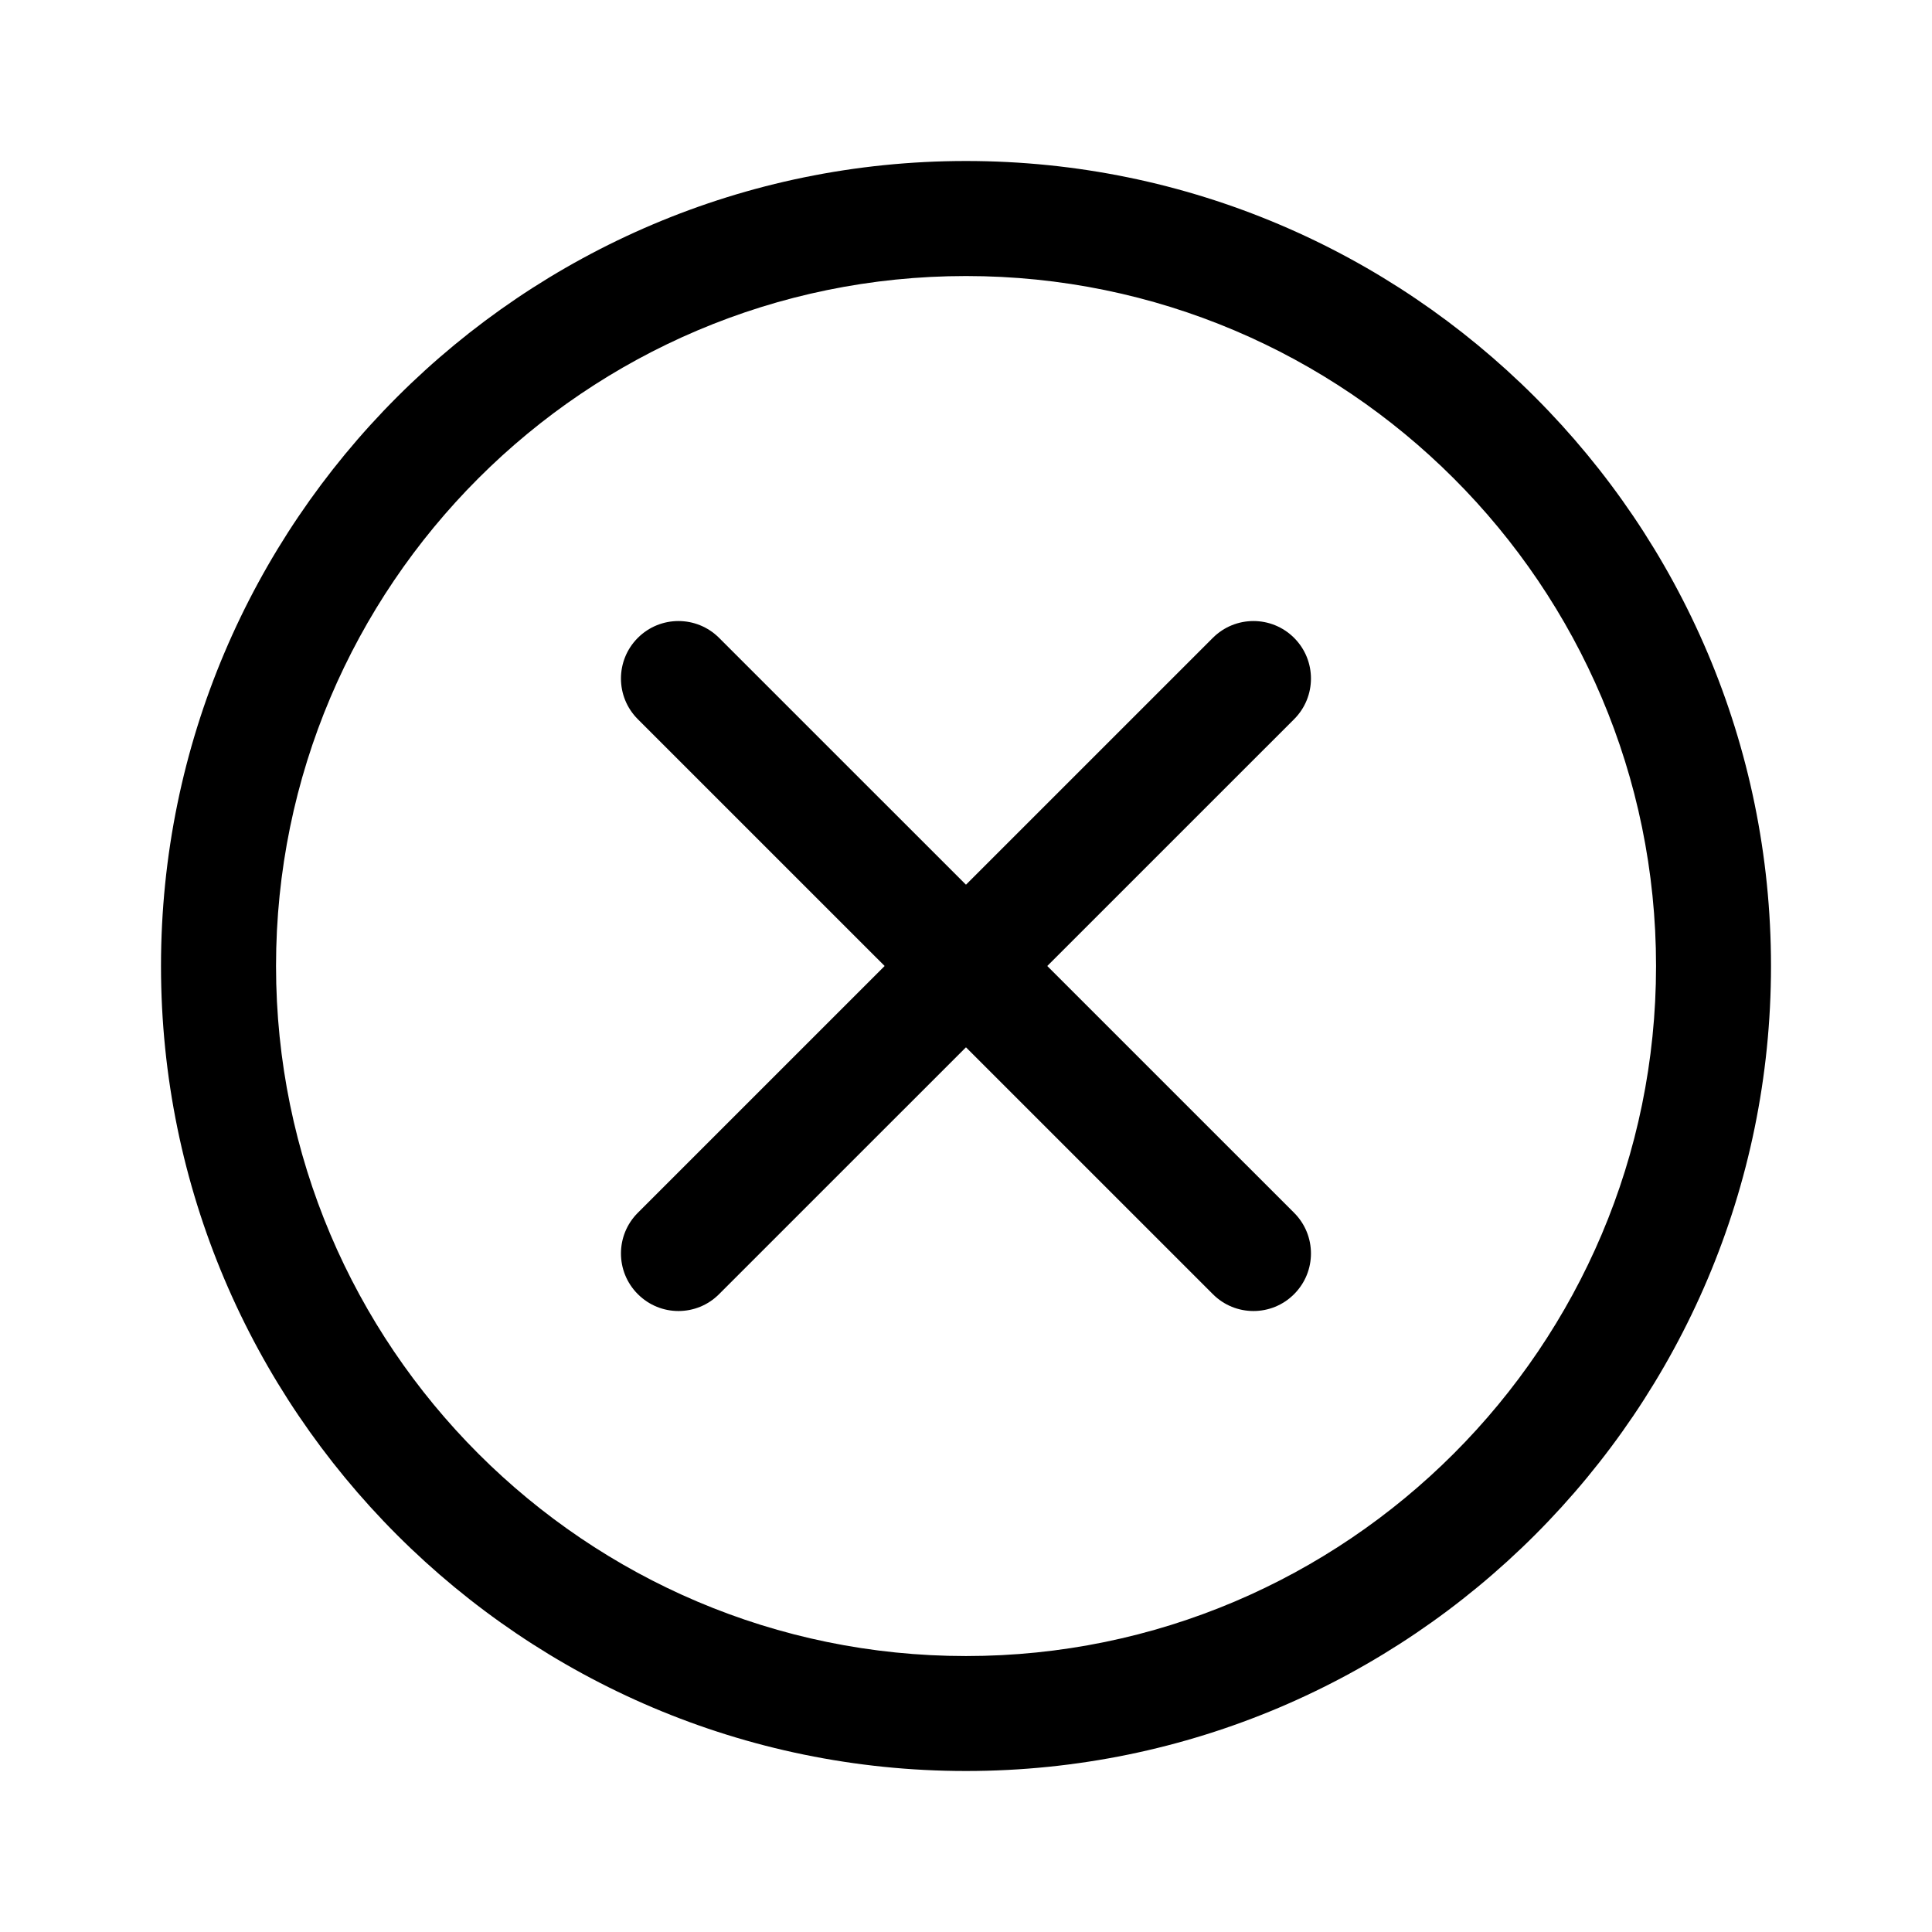
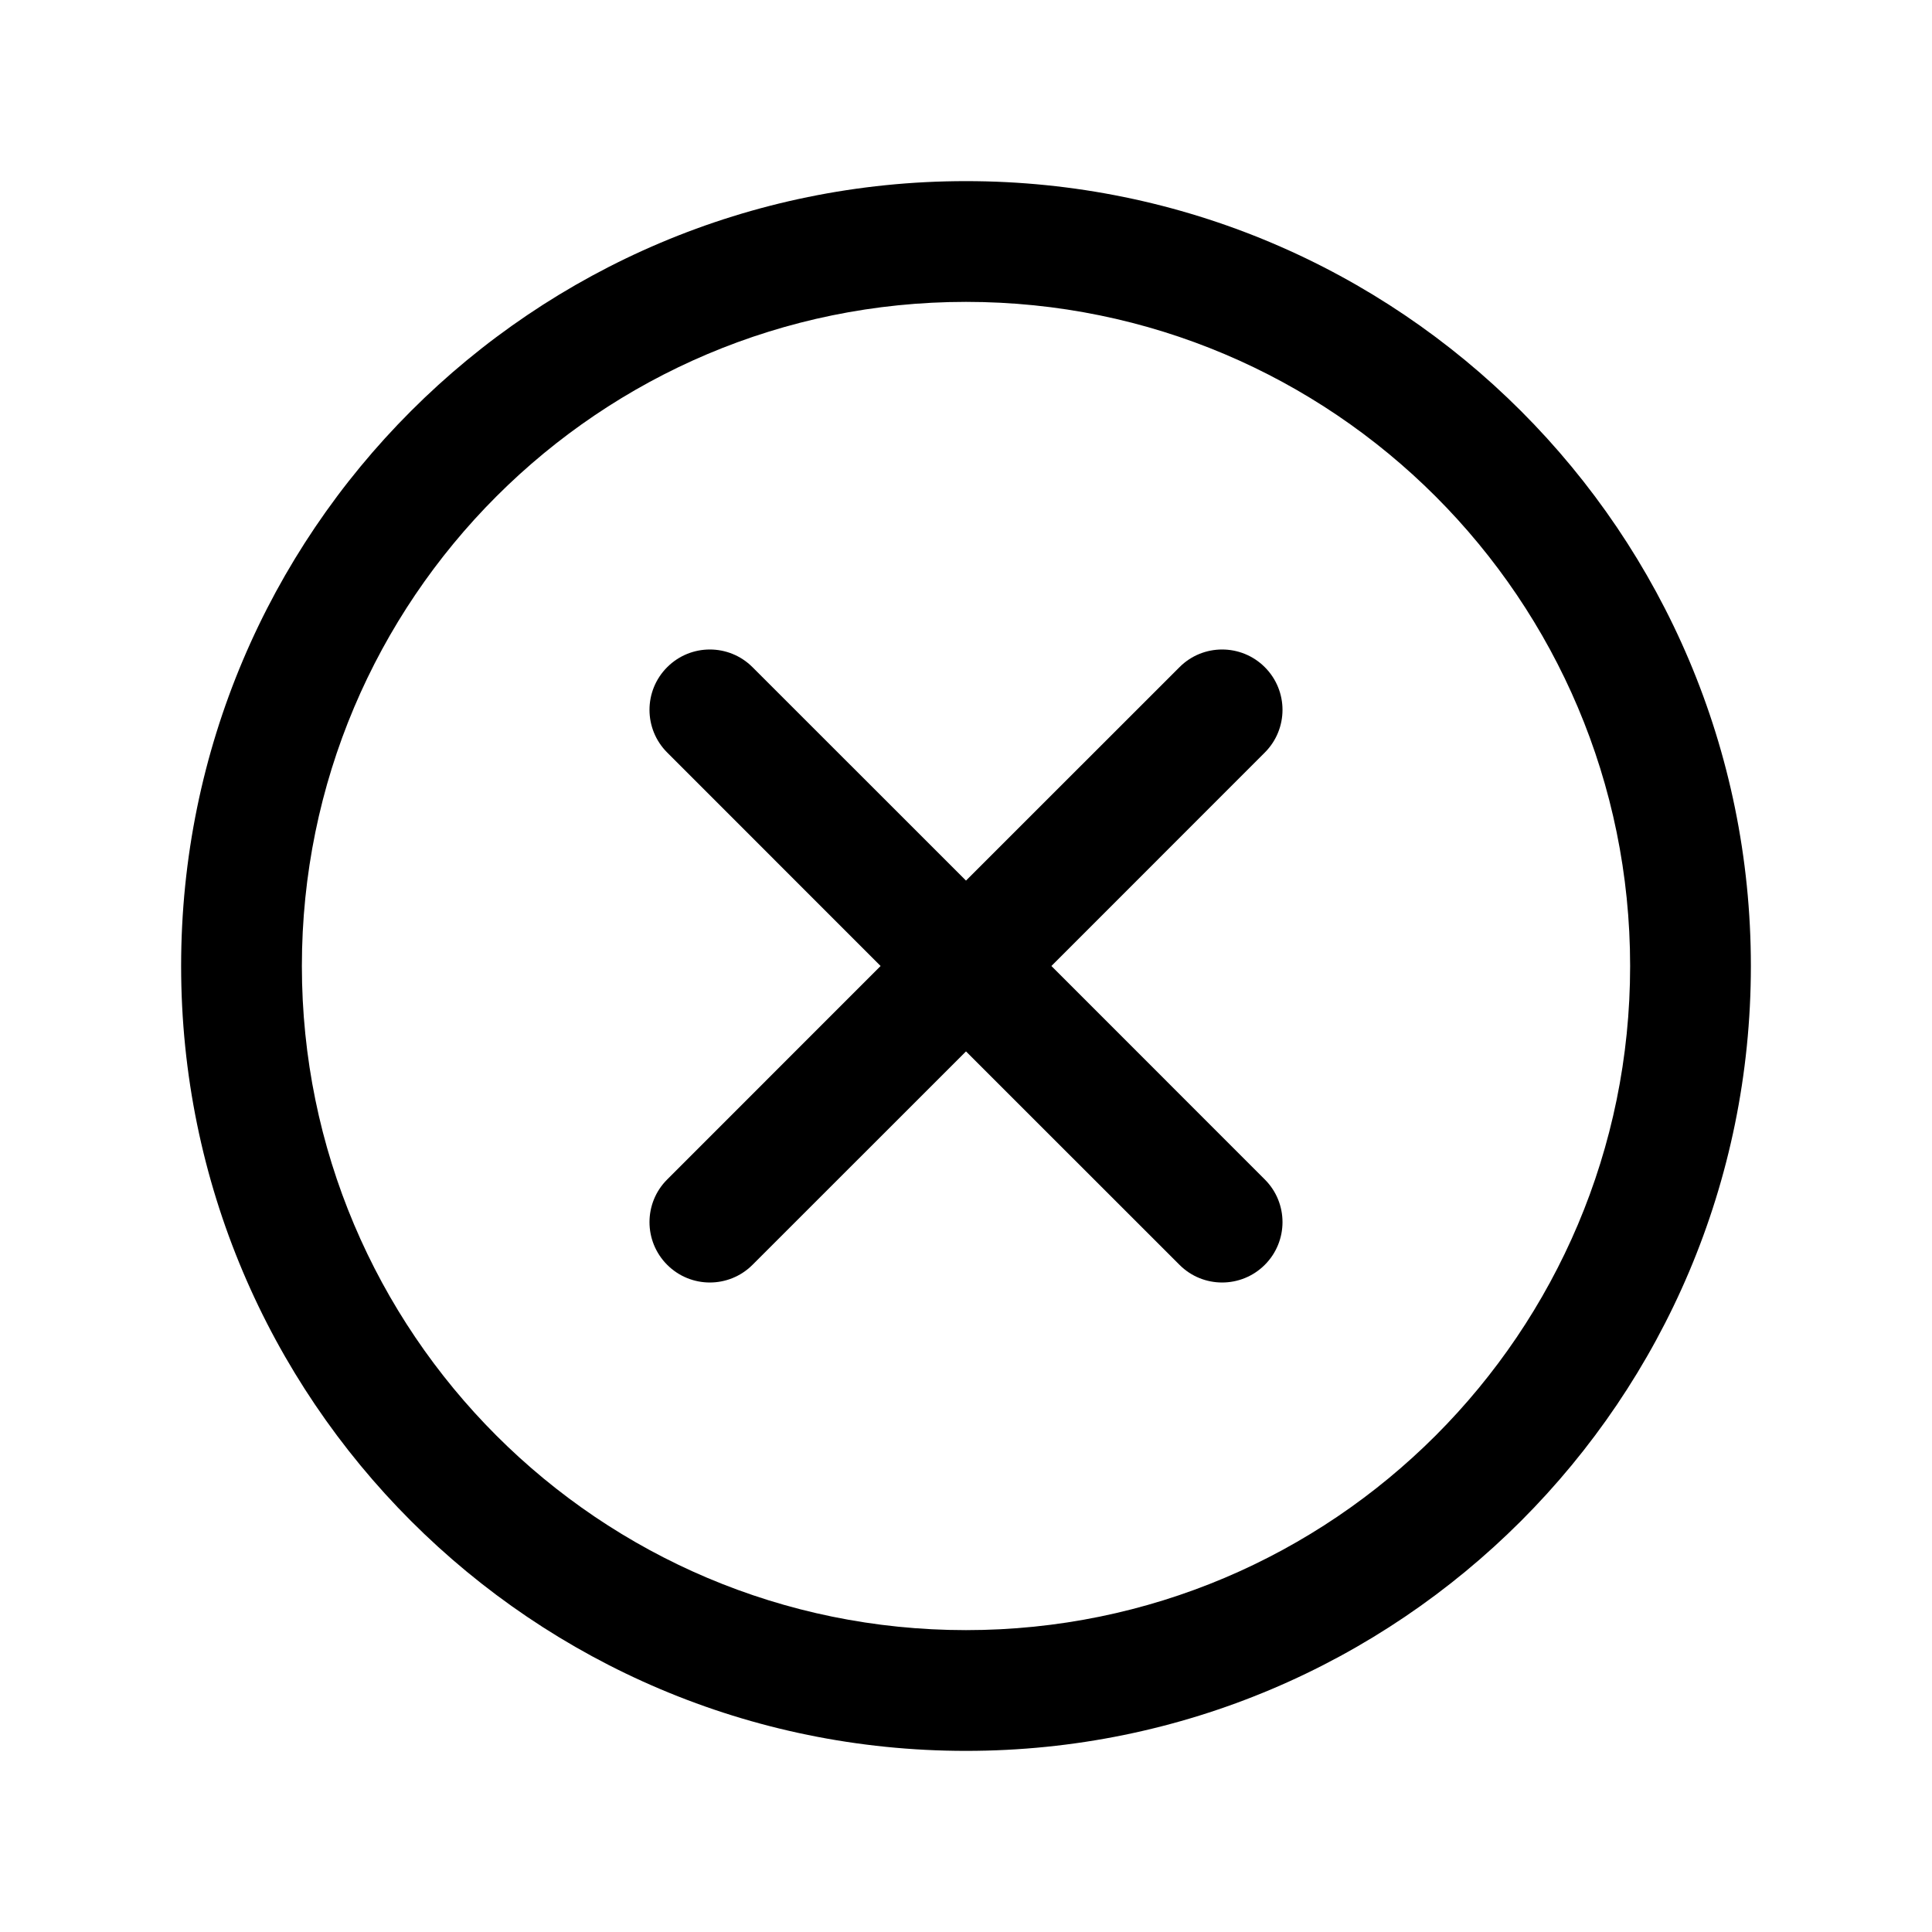
<svg xmlns="http://www.w3.org/2000/svg" width="24" height="24" viewBox="0 0 24 24">
-   <path d="M12 22C6.486 22 2 17.514 2 12C2 6.486 6.486 2 12 2C17.514 2 22 6.486 22 12C22 17.514 17.514 22 12 22ZM12 3.429C7.274 3.429 3.429 7.274 3.429 12C3.429 16.726 7.274 20.572 12 20.572C16.726 20.572 20.572 16.726 20.572 12C20.572 7.274 16.726 3.429 12 3.429Z" />
-   <path d="M15.571 16.286C15.388 16.286 15.205 16.216 15.066 16.076L7.923 8.934C7.644 8.655 7.644 8.203 7.923 7.924C8.202 7.645 8.654 7.645 8.933 7.924L16.076 15.066C16.355 15.345 16.355 15.797 16.076 16.076C15.937 16.216 15.754 16.286 15.571 16.286Z" />
-   <path d="M8.428 16.286C8.245 16.286 8.063 16.216 7.923 16.076C7.644 15.797 7.644 15.345 7.923 15.066L15.066 7.924C15.345 7.645 15.797 7.645 16.076 7.924C16.355 8.203 16.355 8.655 16.076 8.934L8.933 16.076C8.794 16.216 8.611 16.286 8.428 16.286Z" />
+   <path d="M8.288 9.348C7.995 9.055 7.995 8.581 8.288 8.288C8.581 7.995 9.055 7.995 9.348 8.288L12 10.939L14.652 8.288C14.944 7.995 15.419 7.995 15.712 8.288C16.005 8.581 16.005 9.055 15.712 9.348L13.061 12L15.712 14.652C16.005 14.944 16.005 15.419 15.712 15.712C15.419 16.005 14.944 16.005 14.652 15.712L12 13.061L9.348 15.712C9.055 16.005 8.581 16.005 8.288 15.712C7.995 15.419 7.995 14.944 8.288 14.652L10.939 12L8.288 9.348Z" />
+   <path fill-rule="evenodd" clip-rule="evenodd" d="M21.75 12C21.75 17.385 17.385 21.75 12 21.75C6.615 21.75 2.25 17.385 2.25 12C2.25 6.615 6.615 2.25 12 2.25C17.385 2.25 21.75 6.615 21.75 12ZM20.25 12C20.25 16.556 16.556 20.25 12 20.25C7.444 20.25 3.75 16.556 3.75 12C3.75 7.444 7.444 3.75 12 3.75C16.556 3.75 20.25 7.444 20.25 12Z" />
</svg>
